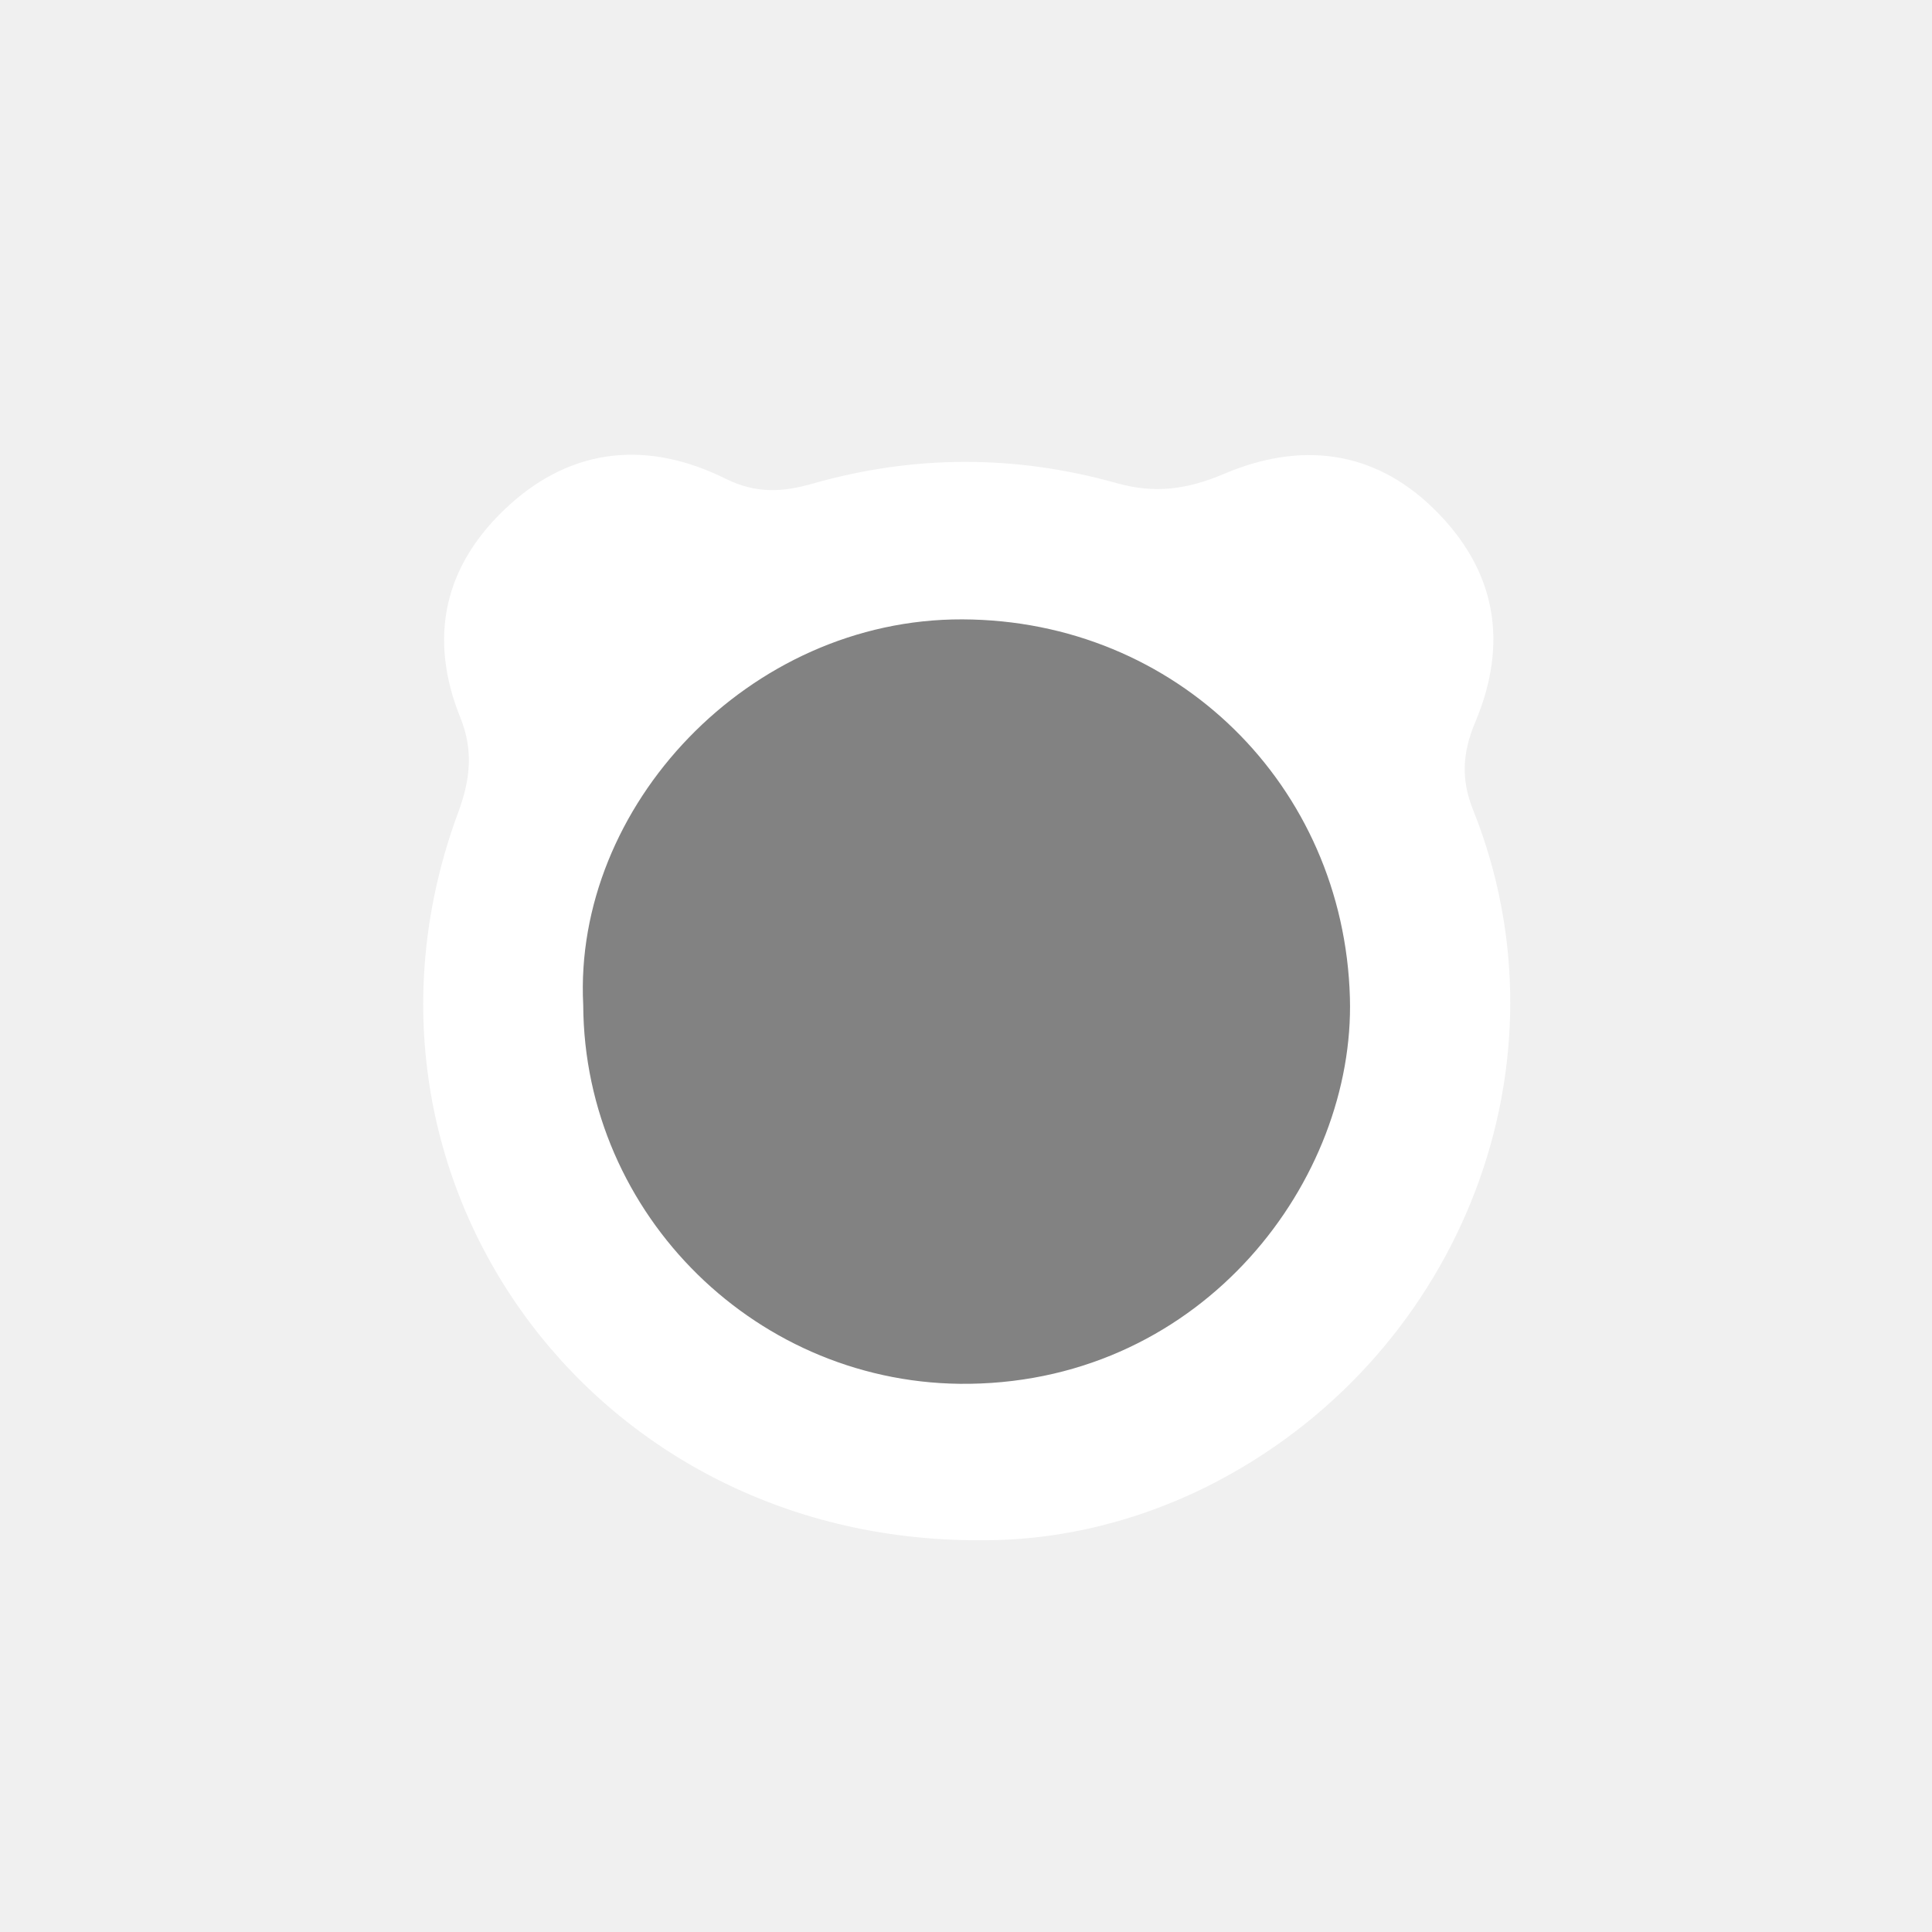
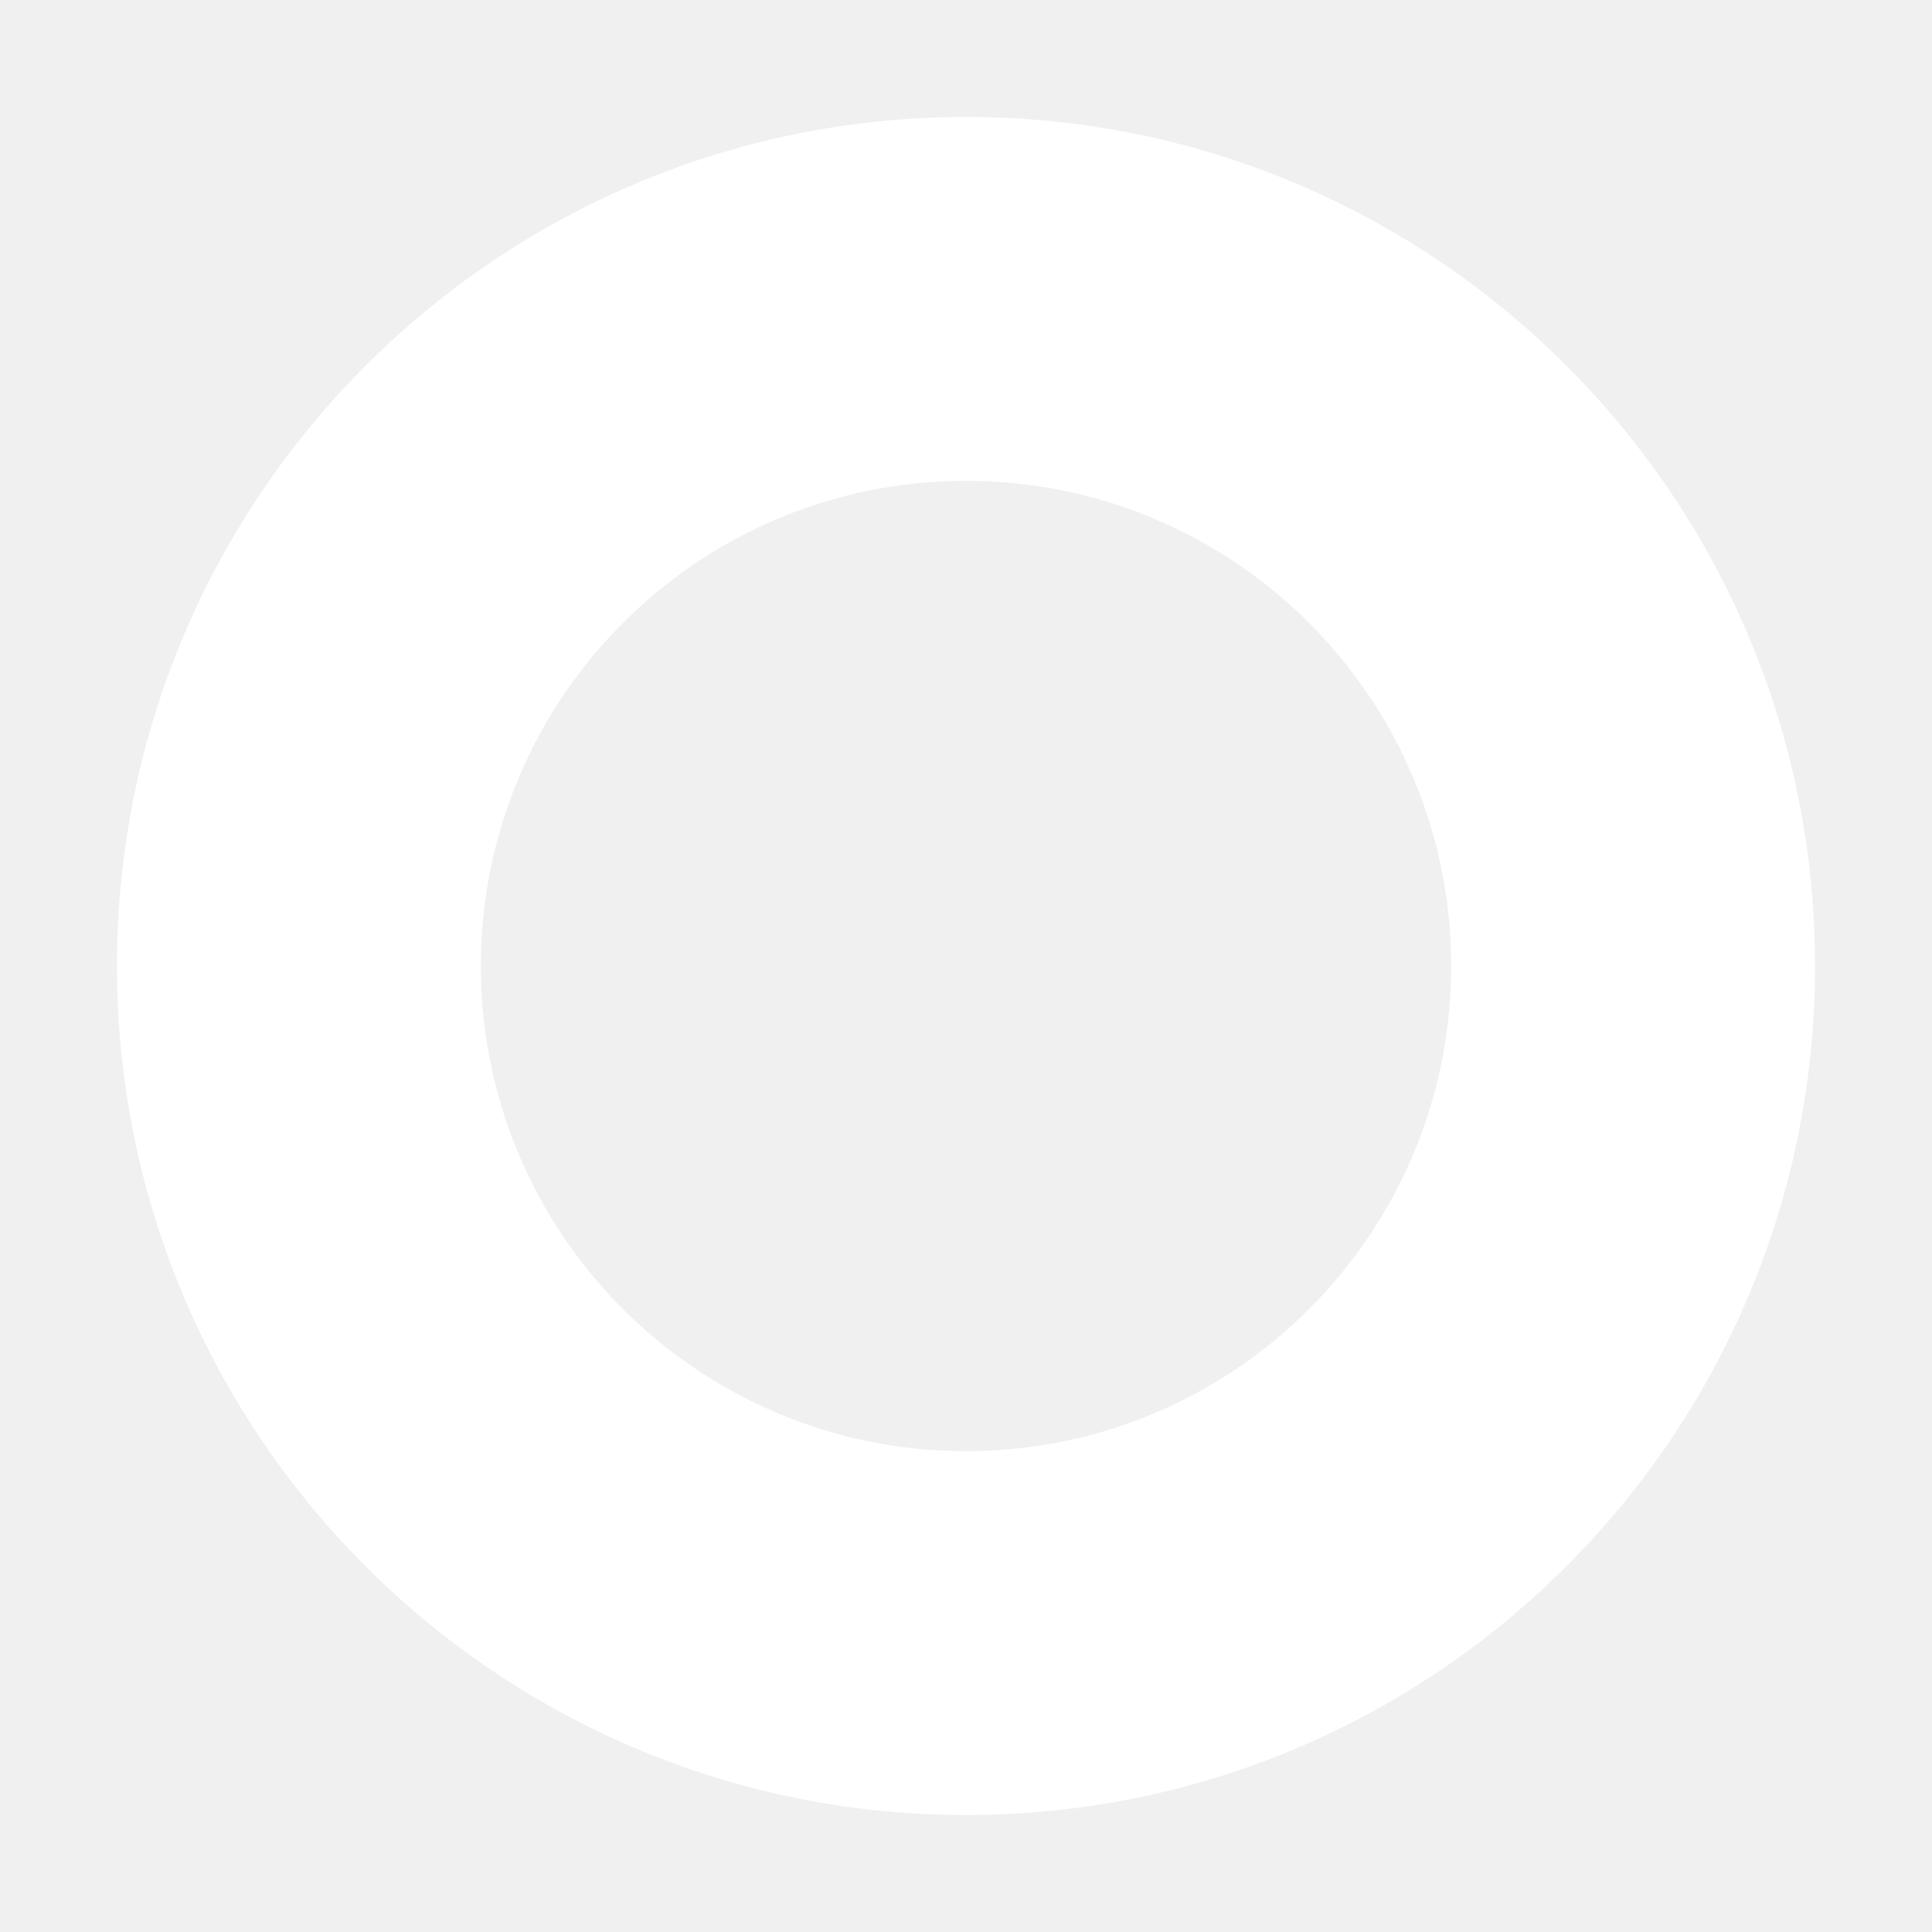
- <svg xmlns="http://www.w3.org/2000/svg" id="Layer_1" data-name="Layer 1" viewBox="0 0 256 256">
-   <defs>
-     <style>
-       .cls-1 {
-         fill: #fff;
-       }
- 
-       .cls-2 {
-         fill: #828282;
-       }
-     </style>
-   </defs>
-   <path class="cls-1" d="M129.76,204.09c-52.17,.13-86.62-49.01-69.05-96.43,1.58-4.26,2.06-8.18,.3-12.54-4.35-10.76-2.11-20.35,6.4-28.13,8.6-7.86,18.65-8.56,28.73-3.56,4.11,2.04,7.65,1.76,11.48,.67,13.45-3.84,26.89-3.86,40.31-.09,5.01,1.41,9.29,.9,14.31-1.24,9.79-4.16,19.59-3.35,27.74,4.64,8.34,8.17,9.92,17.82,5.48,28.33-1.7,4.02-1.86,7.6-.29,11.52,13.45,33.52-1.47,71.64-33.35,88.74-10.47,5.62-21.72,8.21-32.05,8.08Z" />
-   <path class="cls-2" d="M77.28,133.16c-1.34-26.26,21.93-51.19,50.24-51.09,28.36,.09,50.55,22.02,51.35,50.13,.68,24.05-19.28,50.72-50.39,51.16-27.94,.4-51.07-22.27-51.2-50.2Z" />
+ <svg xmlns="http://www.w3.org/2000/svg" width="512" height="512" viewBox="0 0 512 512" fill="none">
+   <path fill-rule="evenodd" clip-rule="evenodd" d="M481 256C481 380.264 380.264 481 256 481C131.736 481 31 380.264 31 256C31 131.736 131.736 31 256 31C380.264 31 481 131.736 481 256ZM384.571 256C384.571 327.008 327.008 384.571 256 384.571C184.992 384.571 127.429 327.008 127.429 256C127.429 184.992 184.992 127.429 256 127.429C327.008 127.429 384.571 184.992 384.571 256Z" fill="white" />
</svg>
